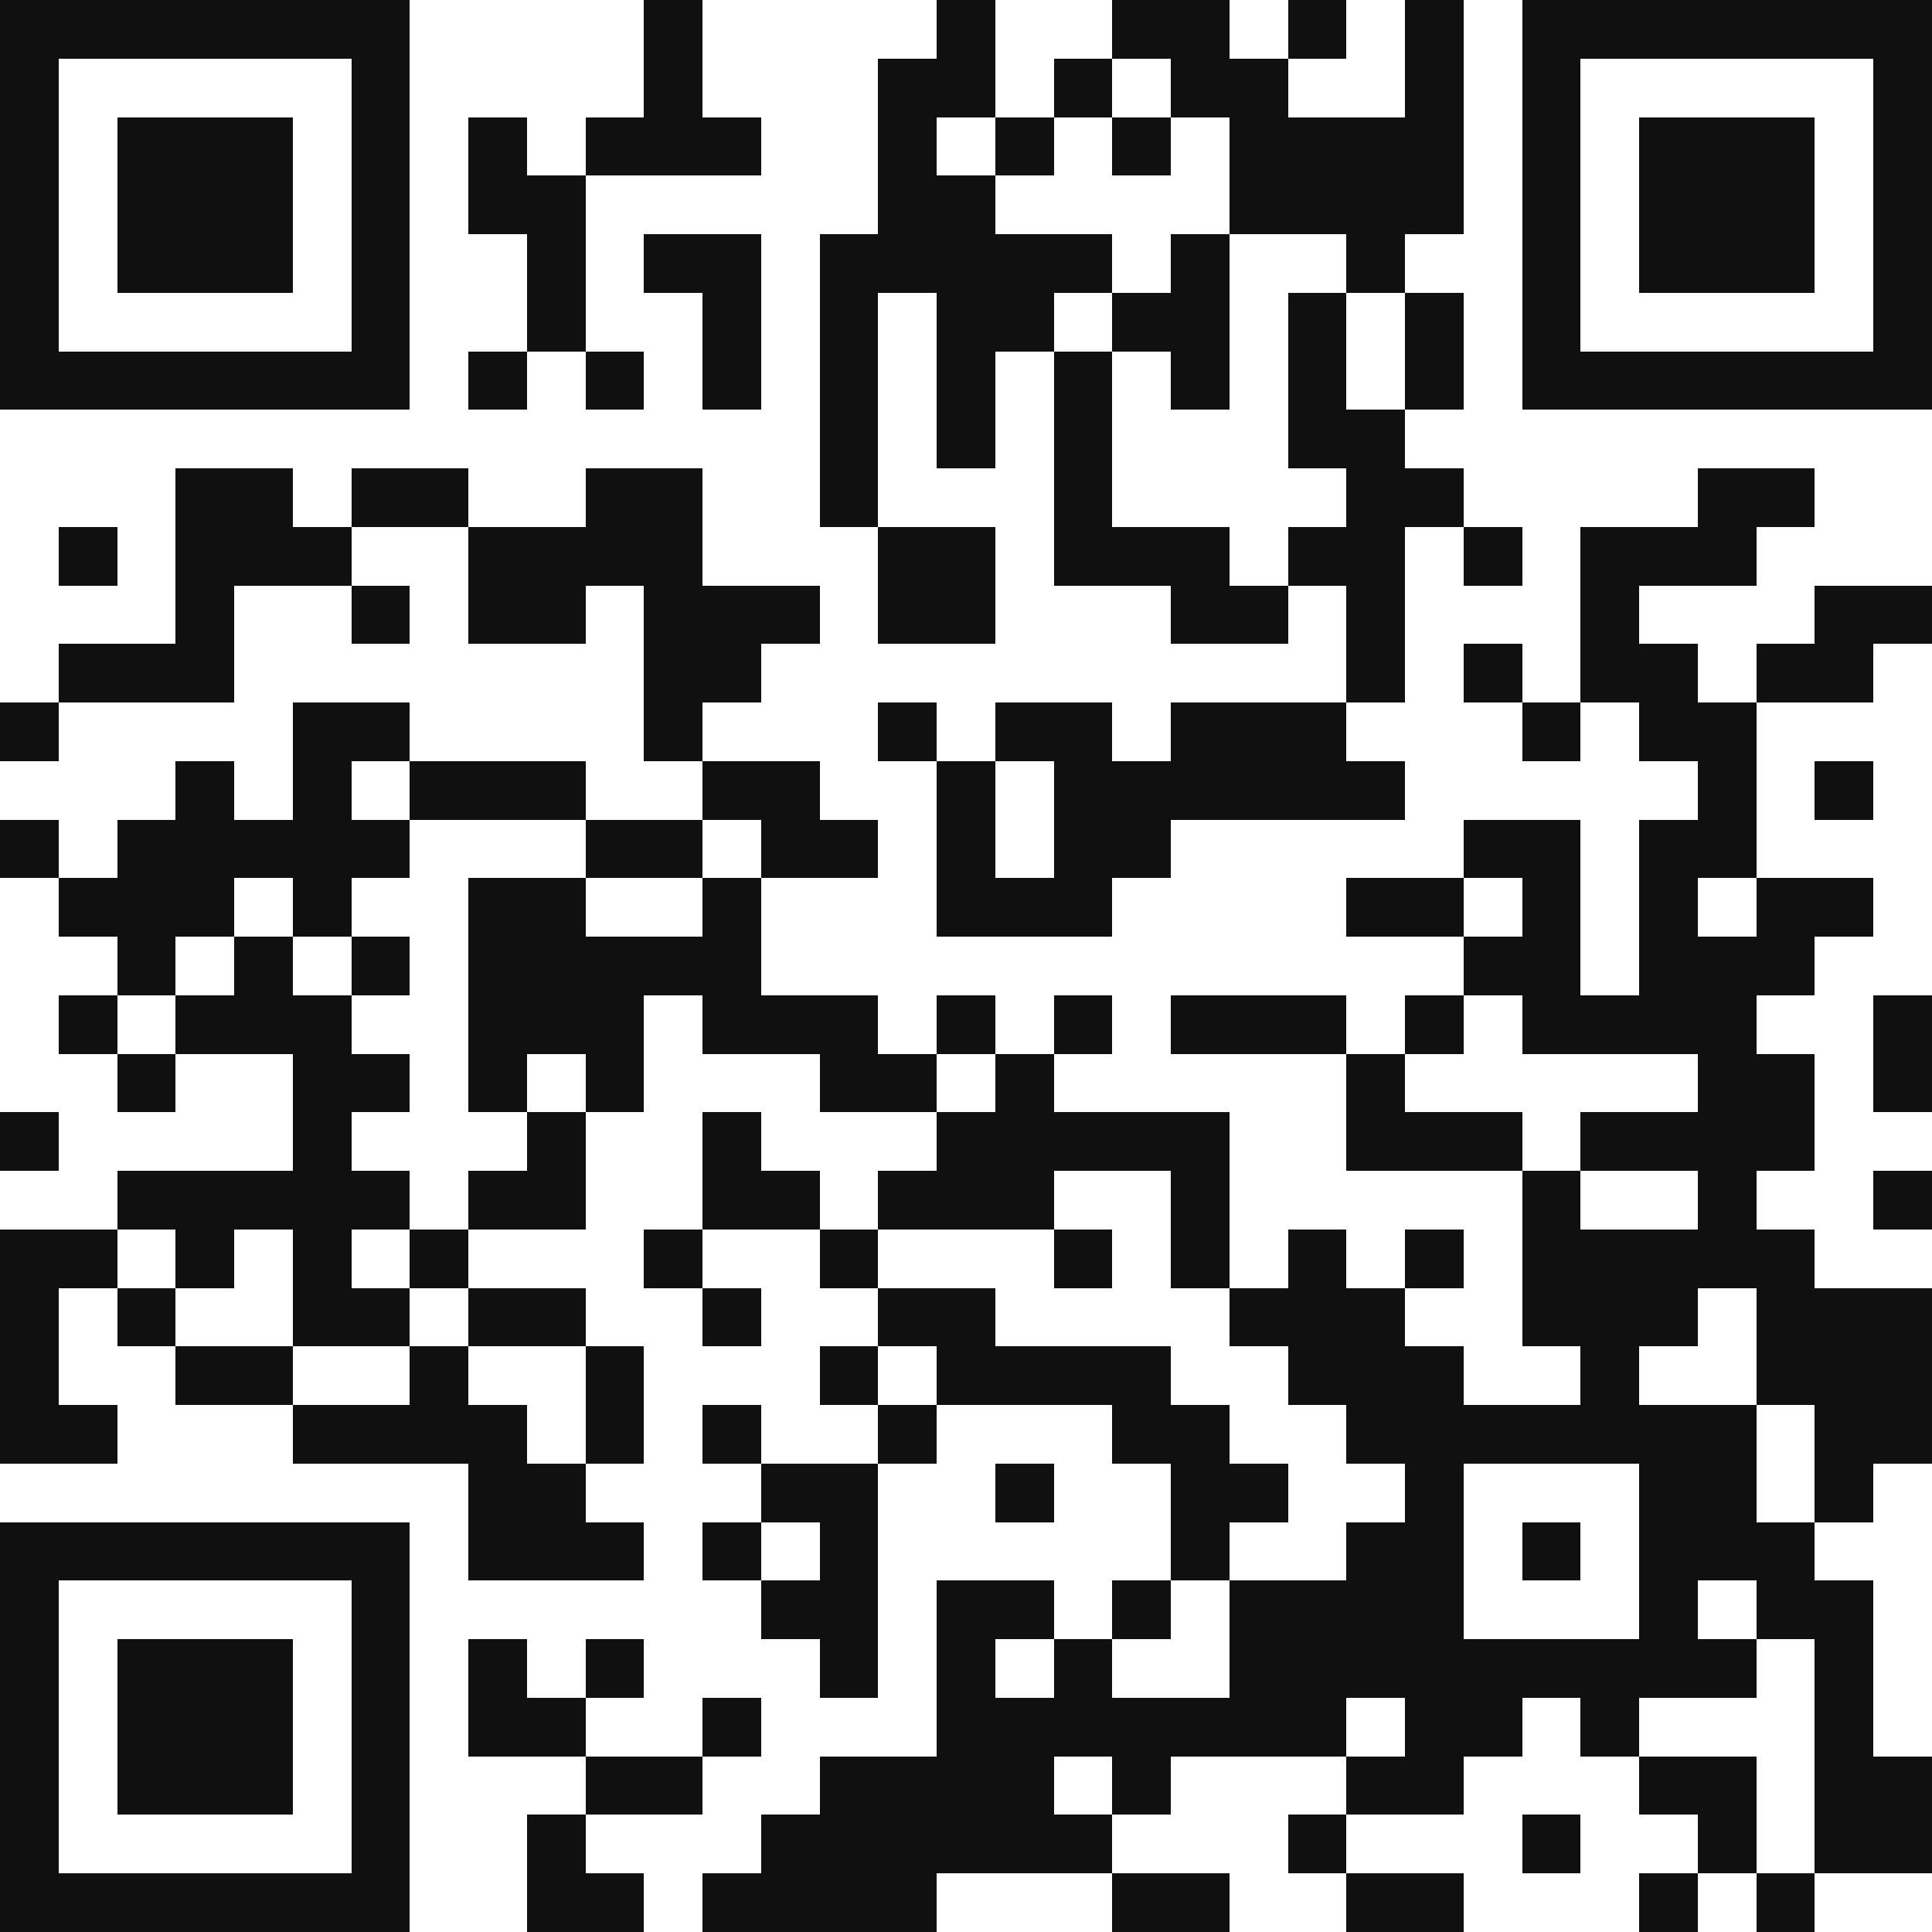
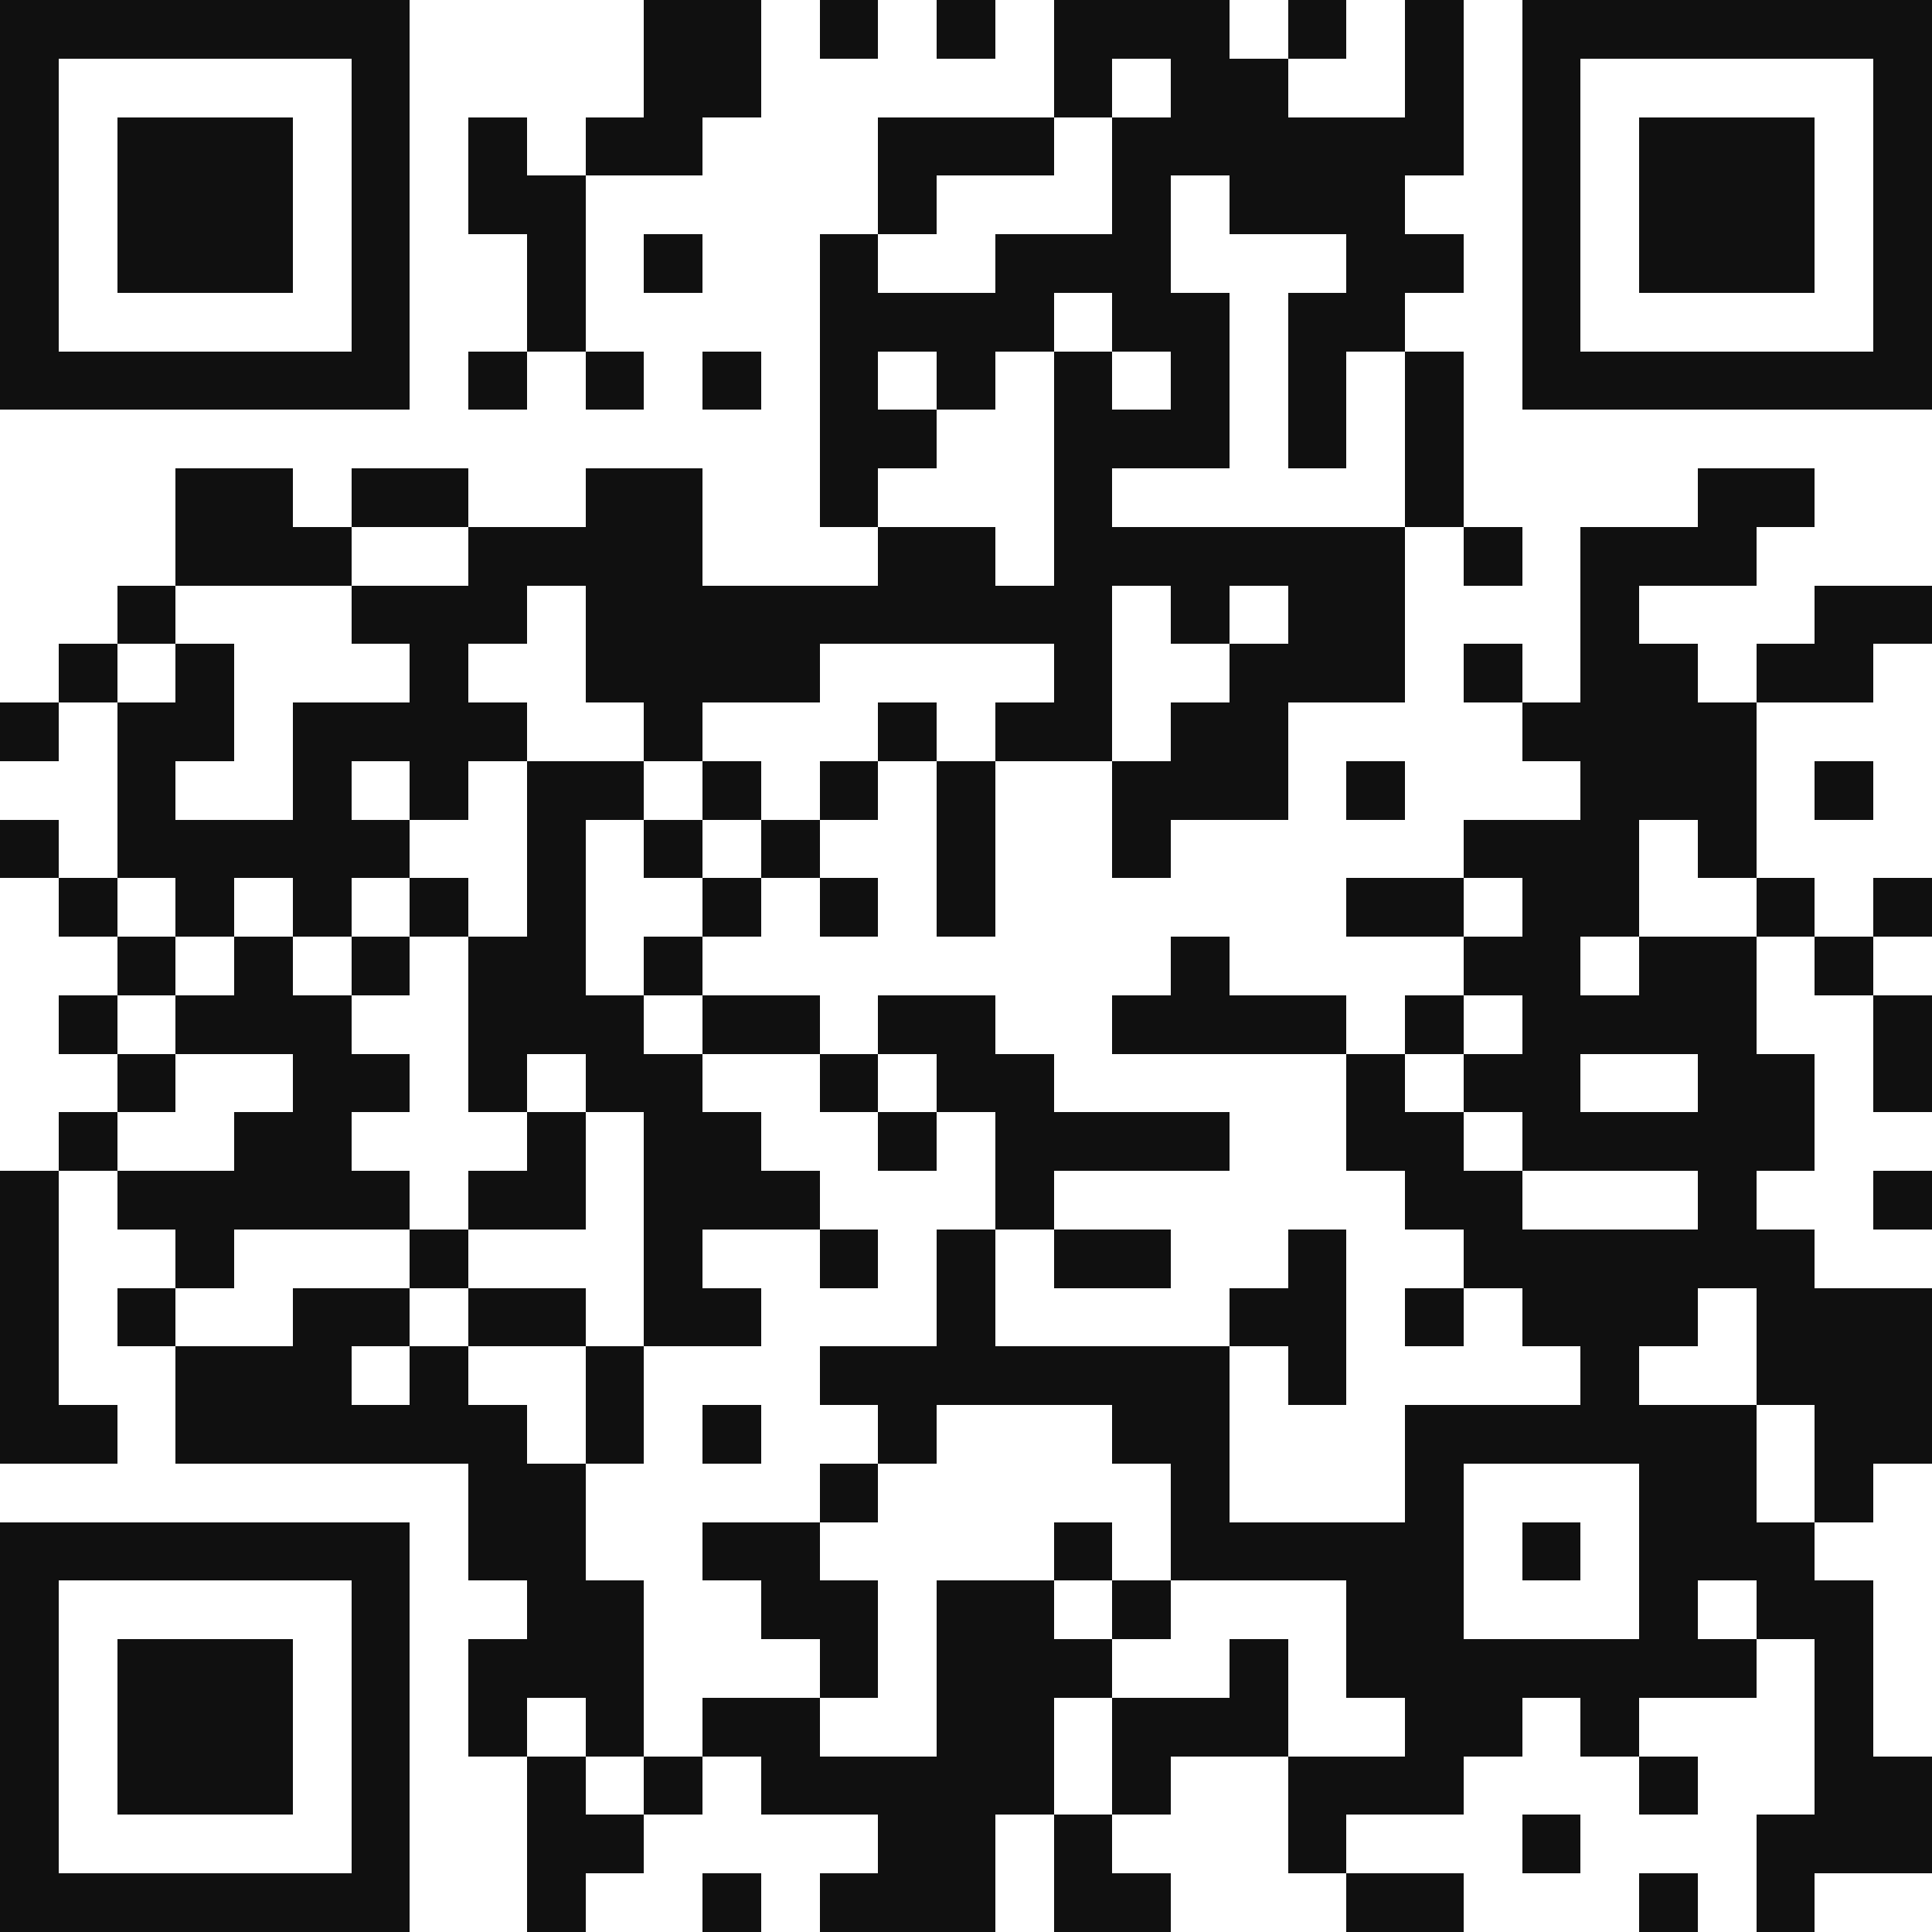
<svg xmlns="http://www.w3.org/2000/svg" viewBox="0 0 33 33" shape-rendering="crispEdges">
-   <path stroke="#101010" d="M0 0.5h7m4 0h1m4 0h1m2 0h2m1 0h1m1 0h1m1 0h7M0 1.5h1m5 0h1m4 0h1m3 0h2m1 0h1m1 0h2m2 0h1m1 0h1m5 0h1M0 2.5h1m1 0h3m1 0h1m1 0h1m1 0h3m2 0h1m1 0h1m1 0h1m1 0h4m1 0h1m1 0h3m1 0h1M0 3.5h1m1 0h3m1 0h1m1 0h2m5 0h2m4 0h4m1 0h1m1 0h3m1 0h1M0 4.5h1m1 0h3m1 0h1m2 0h1m1 0h2m1 0h5m1 0h1m2 0h1m2 0h1m1 0h3m1 0h1M0 5.5h1m5 0h1m2 0h1m2 0h1m1 0h1m1 0h2m1 0h2m1 0h1m1 0h1m1 0h1m5 0h1M0 6.5h7m1 0h1m1 0h1m1 0h1m1 0h1m1 0h1m1 0h1m1 0h1m1 0h1m1 0h1m1 0h7M14 7.5h1m1 0h1m1 0h1m3 0h2M3 8.5h2m1 0h2m2 0h2m2 0h1m3 0h1m4 0h2m4 0h2M1 9.5h1m1 0h3m2 0h4m3 0h2m1 0h3m1 0h2m1 0h1m1 0h3M3 10.5h1m2 0h1m1 0h2m1 0h3m1 0h2m3 0h2m1 0h1m3 0h1m3 0h2M1 11.5h3m7 0h2m10 0h1m1 0h1m1 0h2m1 0h2M0 12.5h1m4 0h2m4 0h1m3 0h1m1 0h2m1 0h3m3 0h1m1 0h2M3 13.5h1m1 0h1m1 0h3m2 0h2m2 0h1m1 0h6m5 0h1m1 0h1M0 14.5h1m1 0h5m3 0h2m1 0h2m1 0h1m1 0h2m5 0h2m1 0h2M1 15.5h3m1 0h1m2 0h2m2 0h1m3 0h3m4 0h2m1 0h1m1 0h1m1 0h2M2 16.5h1m1 0h1m1 0h1m1 0h5m12 0h2m1 0h3M1 17.5h1m1 0h3m2 0h3m1 0h3m1 0h1m1 0h1m1 0h3m1 0h1m1 0h4m2 0h1M2 18.5h1m2 0h2m1 0h1m1 0h1m3 0h2m1 0h1m5 0h1m5 0h2m1 0h1M0 19.5h1m4 0h1m3 0h1m2 0h1m3 0h5m2 0h3m1 0h4M2 20.5h5m1 0h2m2 0h2m1 0h3m2 0h1m5 0h1m2 0h1m2 0h1M0 21.5h2m1 0h1m1 0h1m1 0h1m3 0h1m2 0h1m3 0h1m1 0h1m1 0h1m1 0h1m1 0h5M0 22.5h1m1 0h1m2 0h2m1 0h2m2 0h1m2 0h2m4 0h3m2 0h3m1 0h3M0 23.5h1m2 0h2m2 0h1m2 0h1m3 0h1m1 0h4m2 0h3m2 0h1m2 0h3M0 24.5h2m3 0h4m1 0h1m1 0h1m2 0h1m3 0h2m2 0h7m1 0h2M8 25.5h2m3 0h2m2 0h1m2 0h2m2 0h1m3 0h2m1 0h1M0 26.5h7m1 0h3m1 0h1m1 0h1m5 0h1m2 0h2m1 0h1m1 0h3M0 27.5h1m5 0h1m6 0h2m1 0h2m1 0h1m1 0h4m3 0h1m1 0h2M0 28.5h1m1 0h3m1 0h1m1 0h1m1 0h1m3 0h1m1 0h1m1 0h1m2 0h9m1 0h1M0 29.5h1m1 0h3m1 0h1m1 0h2m2 0h1m3 0h7m1 0h2m1 0h1m3 0h1M0 30.5h1m1 0h3m1 0h1m3 0h2m2 0h4m1 0h1m3 0h2m3 0h2m1 0h2M0 31.5h1m5 0h1m2 0h1m3 0h6m3 0h1m3 0h1m2 0h1m1 0h2M0 32.5h7m2 0h2m1 0h4m3 0h2m2 0h2m3 0h1m1 0h1" />
+   <path stroke="#101010" d="M0 0.5h7m4 0h2m1 0h1m1 0h1m1 0h3m1 0h1m1 0h1m1 0h7M0 1.5h1m5 0h1m4 0h2m5 0h1m1 0h2m2 0h1m1 0h1m5 0h1M0 2.5h1m1 0h3m1 0h1m1 0h1m1 0h2m3 0h3m1 0h6m1 0h1m1 0h3m1 0h1M0 3.5h1m1 0h3m1 0h1m1 0h2m5 0h1m3 0h1m1 0h3m2 0h1m1 0h3m1 0h1M0 4.5h1m1 0h3m1 0h1m2 0h1m1 0h1m2 0h1m2 0h3m3 0h2m1 0h1m1 0h3m1 0h1M0 5.5h1m5 0h1m2 0h1m4 0h4m1 0h2m1 0h2m2 0h1m5 0h1M0 6.5h7m1 0h1m1 0h1m1 0h1m1 0h1m1 0h1m1 0h1m1 0h1m1 0h1m1 0h1m1 0h7M14 7.5h2m2 0h3m1 0h1m1 0h1M3 8.5h2m1 0h2m2 0h2m2 0h1m3 0h1m5 0h1m4 0h2M3 9.5h3m2 0h4m3 0h2m1 0h6m1 0h1m1 0h3M2 10.5h1m3 0h3m1 0h9m1 0h1m1 0h2m3 0h1m3 0h2M1 11.5h1m1 0h1m3 0h1m2 0h4m4 0h1m2 0h3m1 0h1m1 0h2m1 0h2M0 12.5h1m1 0h2m1 0h4m2 0h1m3 0h1m1 0h2m1 0h2m4 0h4M2 13.5h1m2 0h1m1 0h1m1 0h2m1 0h1m1 0h1m1 0h1m2 0h3m1 0h1m3 0h3m1 0h1M0 14.5h1m1 0h5m2 0h1m1 0h1m1 0h1m2 0h1m2 0h1m5 0h3m1 0h1M1 15.5h1m1 0h1m1 0h1m1 0h1m1 0h1m2 0h1m1 0h1m1 0h1m6 0h2m1 0h2m2 0h1m1 0h1M2 16.5h1m1 0h1m1 0h1m1 0h2m1 0h1m8 0h1m4 0h2m1 0h2m1 0h1M1 17.5h1m1 0h3m2 0h3m1 0h2m1 0h2m2 0h4m1 0h1m1 0h4m2 0h1M2 18.5h1m2 0h2m1 0h1m1 0h2m2 0h1m1 0h2m5 0h1m1 0h2m2 0h2m1 0h1M1 19.5h1m2 0h2m3 0h1m1 0h2m2 0h1m1 0h4m2 0h2m1 0h5M0 20.5h1m1 0h5m1 0h2m1 0h3m3 0h1m6 0h2m3 0h1m2 0h1M0 21.5h1m2 0h1m3 0h1m3 0h1m2 0h1m1 0h1m1 0h2m2 0h1m2 0h6M0 22.5h1m1 0h1m2 0h2m1 0h2m1 0h2m3 0h1m4 0h2m1 0h1m1 0h3m1 0h3M0 23.5h1m2 0h3m1 0h1m2 0h1m3 0h7m1 0h1m4 0h1m2 0h3M0 24.5h2m1 0h6m1 0h1m1 0h1m2 0h1m3 0h2m3 0h6m1 0h2M8 25.5h2m4 0h1m5 0h1m3 0h1m3 0h2m1 0h1M0 26.5h7m1 0h2m2 0h2m4 0h1m1 0h5m1 0h1m1 0h3M0 27.5h1m5 0h1m2 0h2m2 0h2m1 0h2m1 0h1m3 0h2m3 0h1m1 0h2M0 28.5h1m1 0h3m1 0h1m1 0h3m3 0h1m1 0h3m2 0h1m1 0h7m1 0h1M0 29.5h1m1 0h3m1 0h1m1 0h1m1 0h1m1 0h2m2 0h2m1 0h3m2 0h2m1 0h1m3 0h1M0 30.5h1m1 0h3m1 0h1m2 0h1m1 0h1m1 0h5m1 0h1m2 0h3m3 0h1m2 0h2M0 31.5h1m5 0h1m2 0h2m4 0h2m1 0h1m3 0h1m3 0h1m3 0h3M0 32.5h7m2 0h1m2 0h1m1 0h3m1 0h2m3 0h2m3 0h1m1 0h1" />
</svg>
